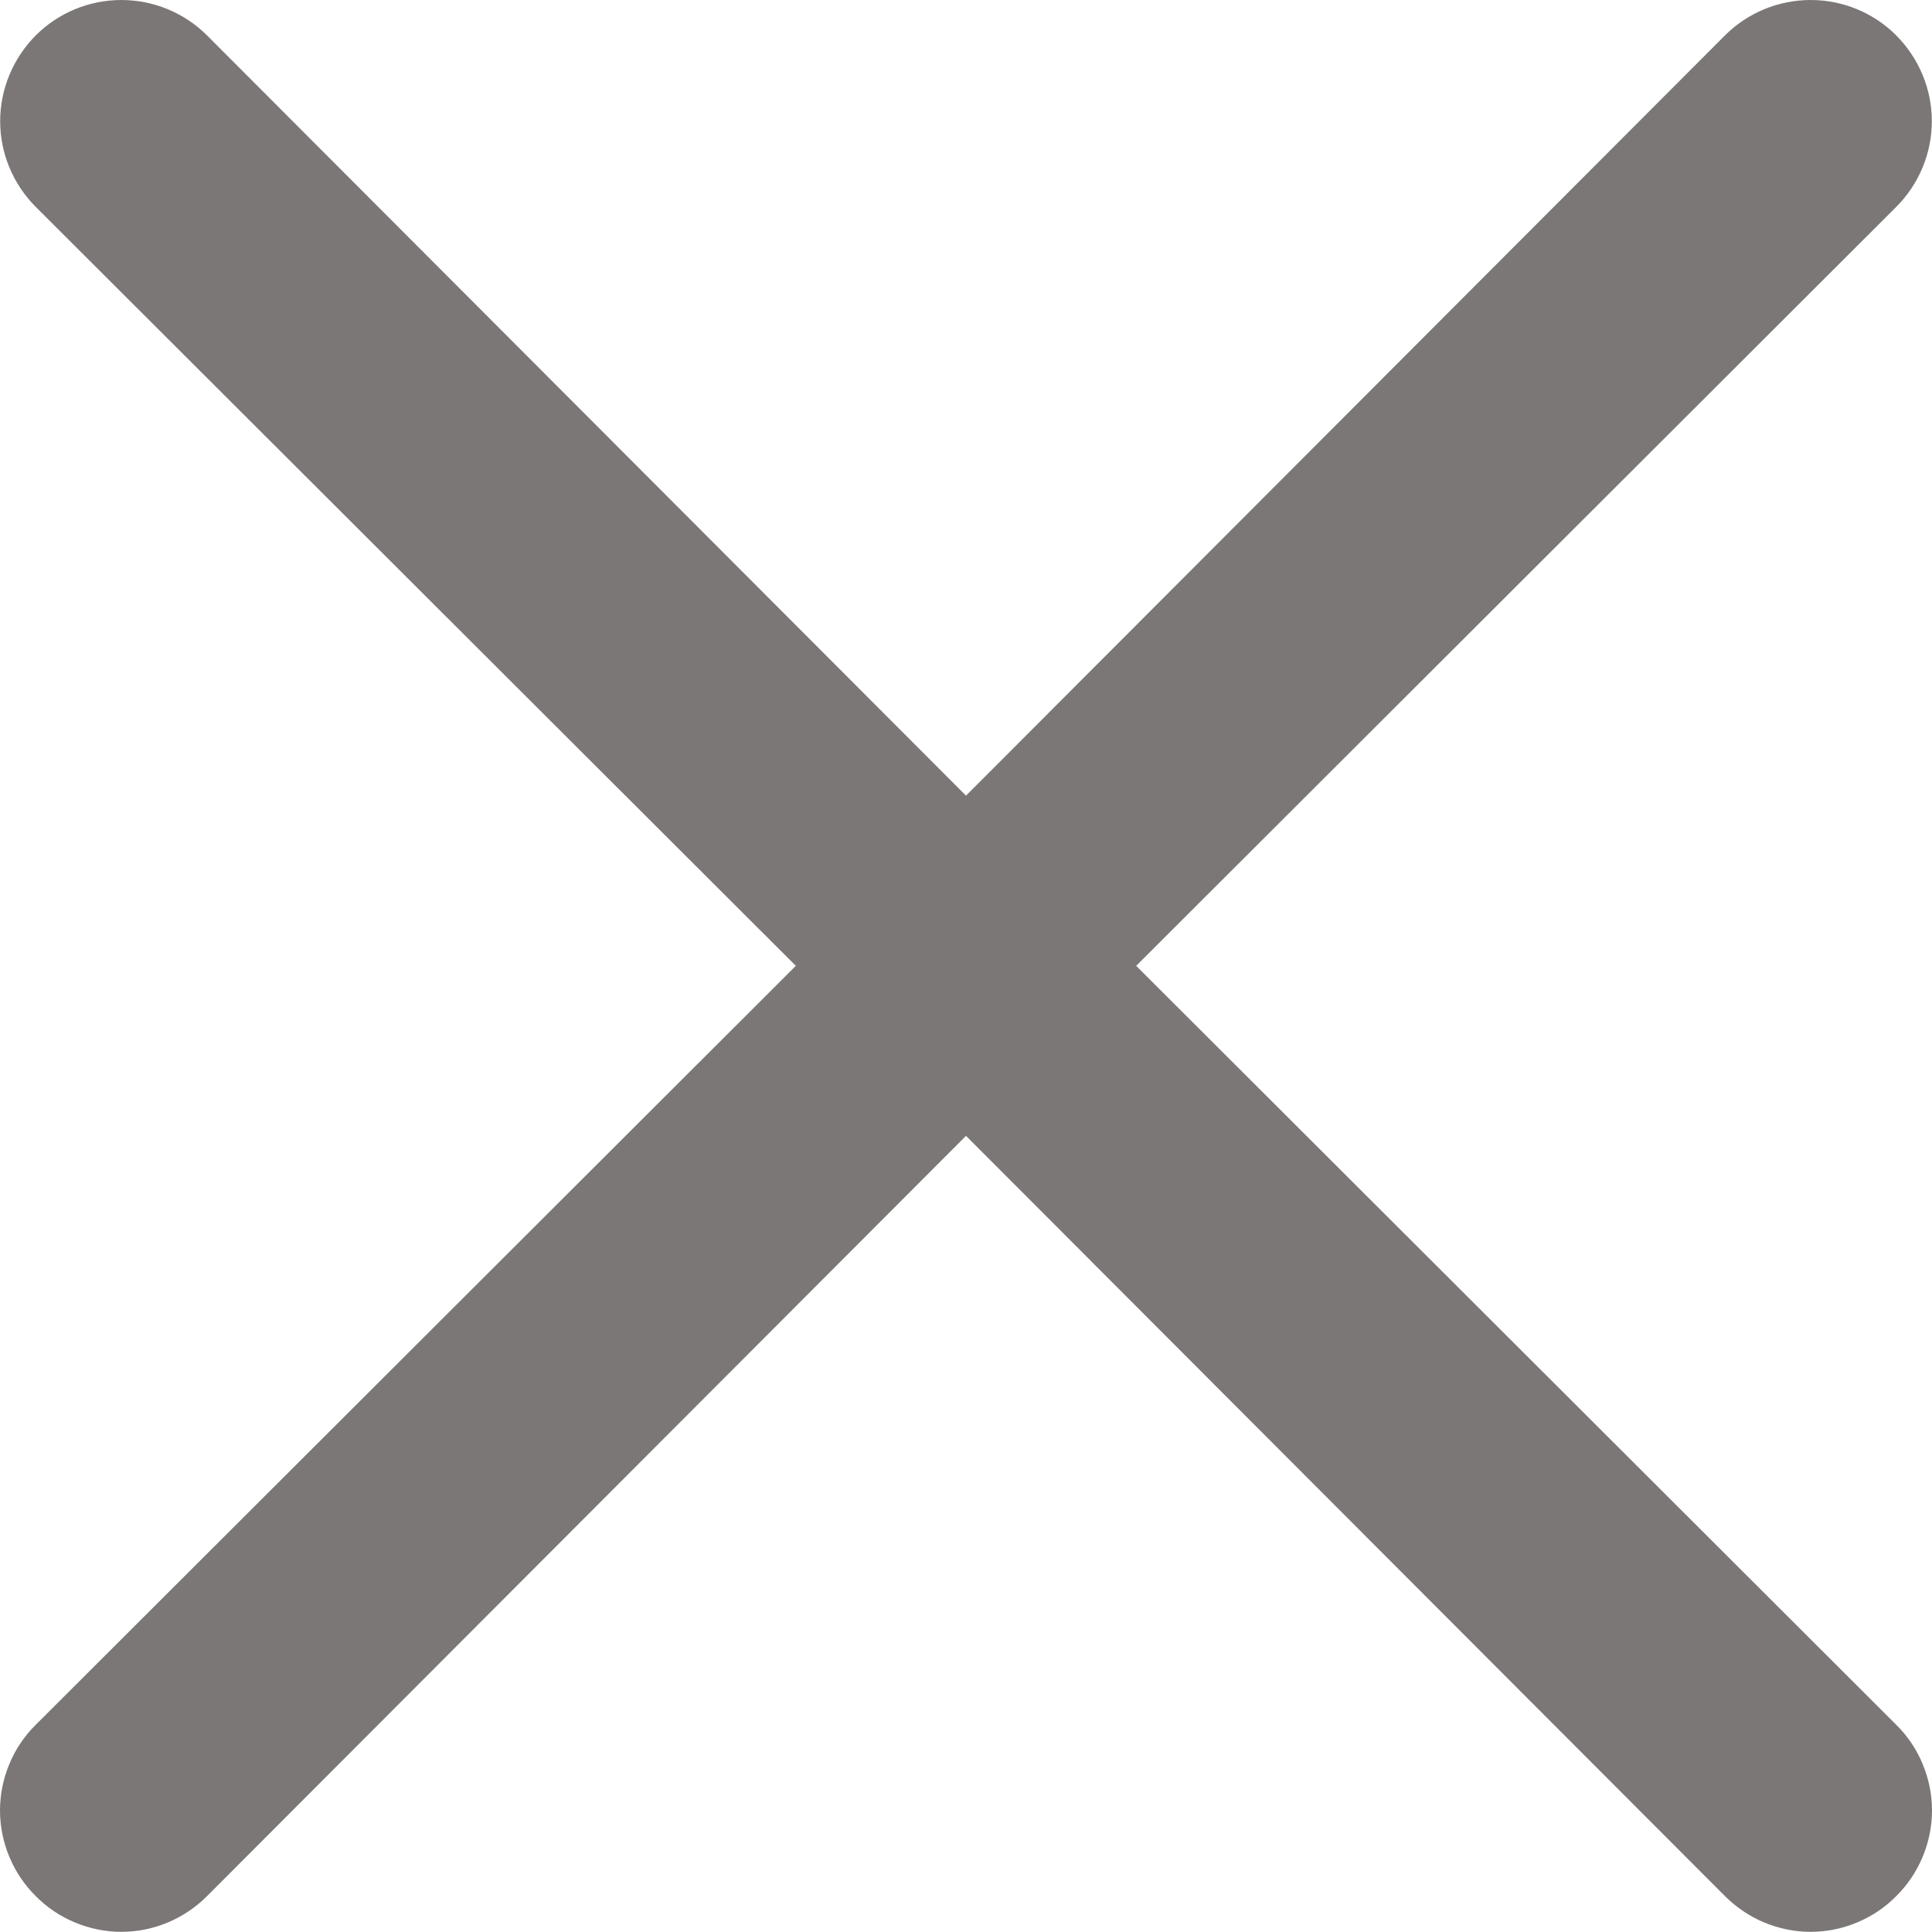
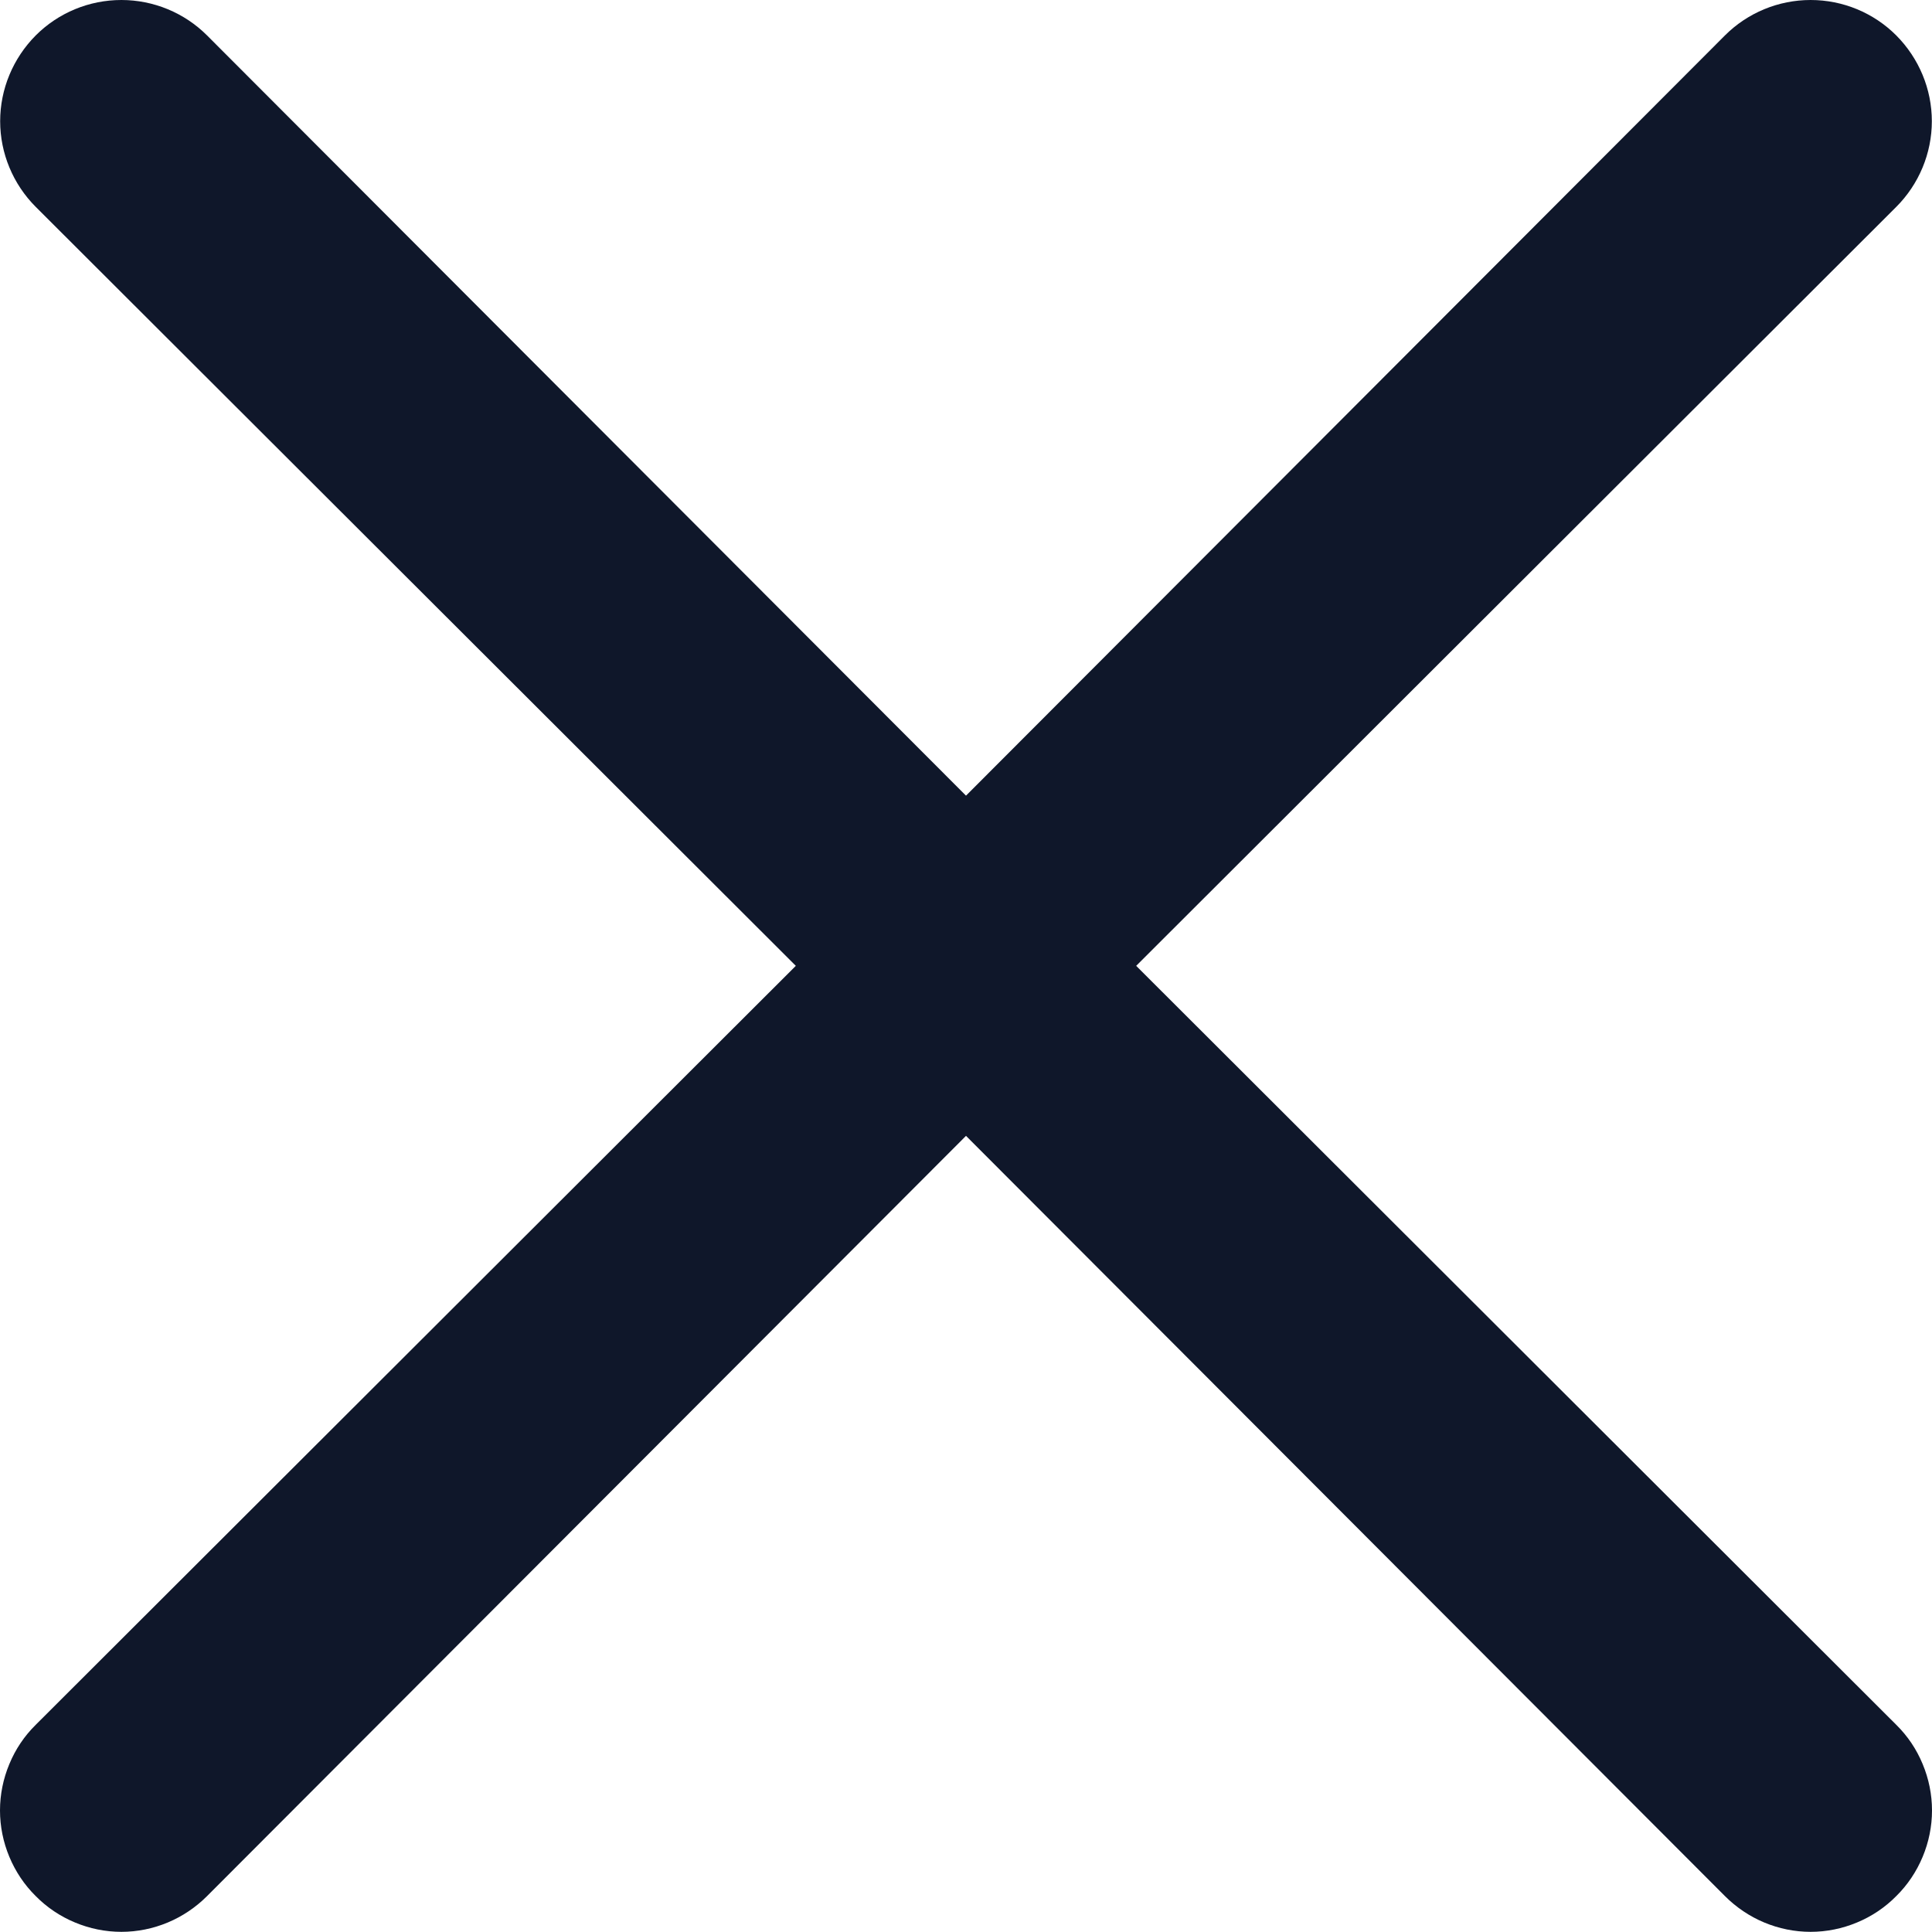
<svg xmlns="http://www.w3.org/2000/svg" width="12" height="12" viewBox="0 0 12 12" fill="none">
-   <path d="M7.057 5.999L11.778 1.285C11.919 1.144 11.999 0.952 11.999 0.753C11.999 0.553 11.919 0.362 11.778 0.22C11.637 0.079 11.446 0 11.246 0C11.047 0 10.855 0.079 10.714 0.22L6 4.942L1.286 0.22C1.145 0.079 0.953 1.77197e-07 0.754 1.78684e-07C0.554 1.80171e-07 0.363 0.079 0.222 0.22C0.081 0.362 0.001 0.553 0.001 0.753C0.001 0.952 0.081 1.144 0.222 1.285L4.943 5.999L0.222 10.713C0.151 10.783 0.096 10.865 0.058 10.957C0.02 11.048 0 11.146 0 11.245C0 11.344 0.02 11.442 0.058 11.533C0.096 11.624 0.151 11.707 0.222 11.777C0.291 11.847 0.374 11.903 0.466 11.941C0.557 11.979 0.655 11.999 0.754 11.999C0.853 11.999 0.951 11.979 1.042 11.941C1.133 11.903 1.216 11.847 1.286 11.777L6 7.055L10.714 11.777C10.784 11.847 10.867 11.903 10.958 11.941C11.049 11.979 11.147 11.999 11.246 11.999C11.345 11.999 11.443 11.979 11.534 11.941C11.626 11.903 11.709 11.847 11.778 11.777C11.849 11.707 11.904 11.624 11.942 11.533C11.98 11.442 12 11.344 12 11.245C12 11.146 11.98 11.048 11.942 10.957C11.904 10.865 11.849 10.783 11.778 10.713L7.057 5.999Z" fill="#7C7777" />
+   <path d="M7.057 5.999L11.778 1.285C11.919 1.144 11.999 0.952 11.999 0.753C11.999 0.553 11.919 0.362 11.778 0.22C11.637 0.079 11.446 0 11.246 0C11.047 0 10.855 0.079 10.714 0.22L6 4.942L1.286 0.22C1.145 0.079 0.953 1.77197e-07 0.754 1.78684e-07C0.554 1.80171e-07 0.363 0.079 0.222 0.22C0.081 0.362 0.001 0.553 0.001 0.753C0.001 0.952 0.081 1.144 0.222 1.285L4.943 5.999L0.222 10.713C0.151 10.783 0.096 10.865 0.058 10.957C0.02 11.048 0 11.146 0 11.245C0 11.344 0.02 11.442 0.058 11.533C0.096 11.624 0.151 11.707 0.222 11.777C0.291 11.847 0.374 11.903 0.466 11.941C0.557 11.979 0.655 11.999 0.754 11.999C0.853 11.999 0.951 11.979 1.042 11.941C1.133 11.903 1.216 11.847 1.286 11.777L6 7.055L10.714 11.777C10.784 11.847 10.867 11.903 10.958 11.941C11.049 11.979 11.147 11.999 11.246 11.999C11.345 11.999 11.443 11.979 11.534 11.941C11.626 11.903 11.709 11.847 11.778 11.777C11.849 11.707 11.904 11.624 11.942 11.533C11.98 11.442 12 11.344 12 11.245C12 11.146 11.98 11.048 11.942 10.957C11.904 10.865 11.849 10.783 11.778 10.713L7.057 5.999Z" fill="#0F172A" />
</svg>
